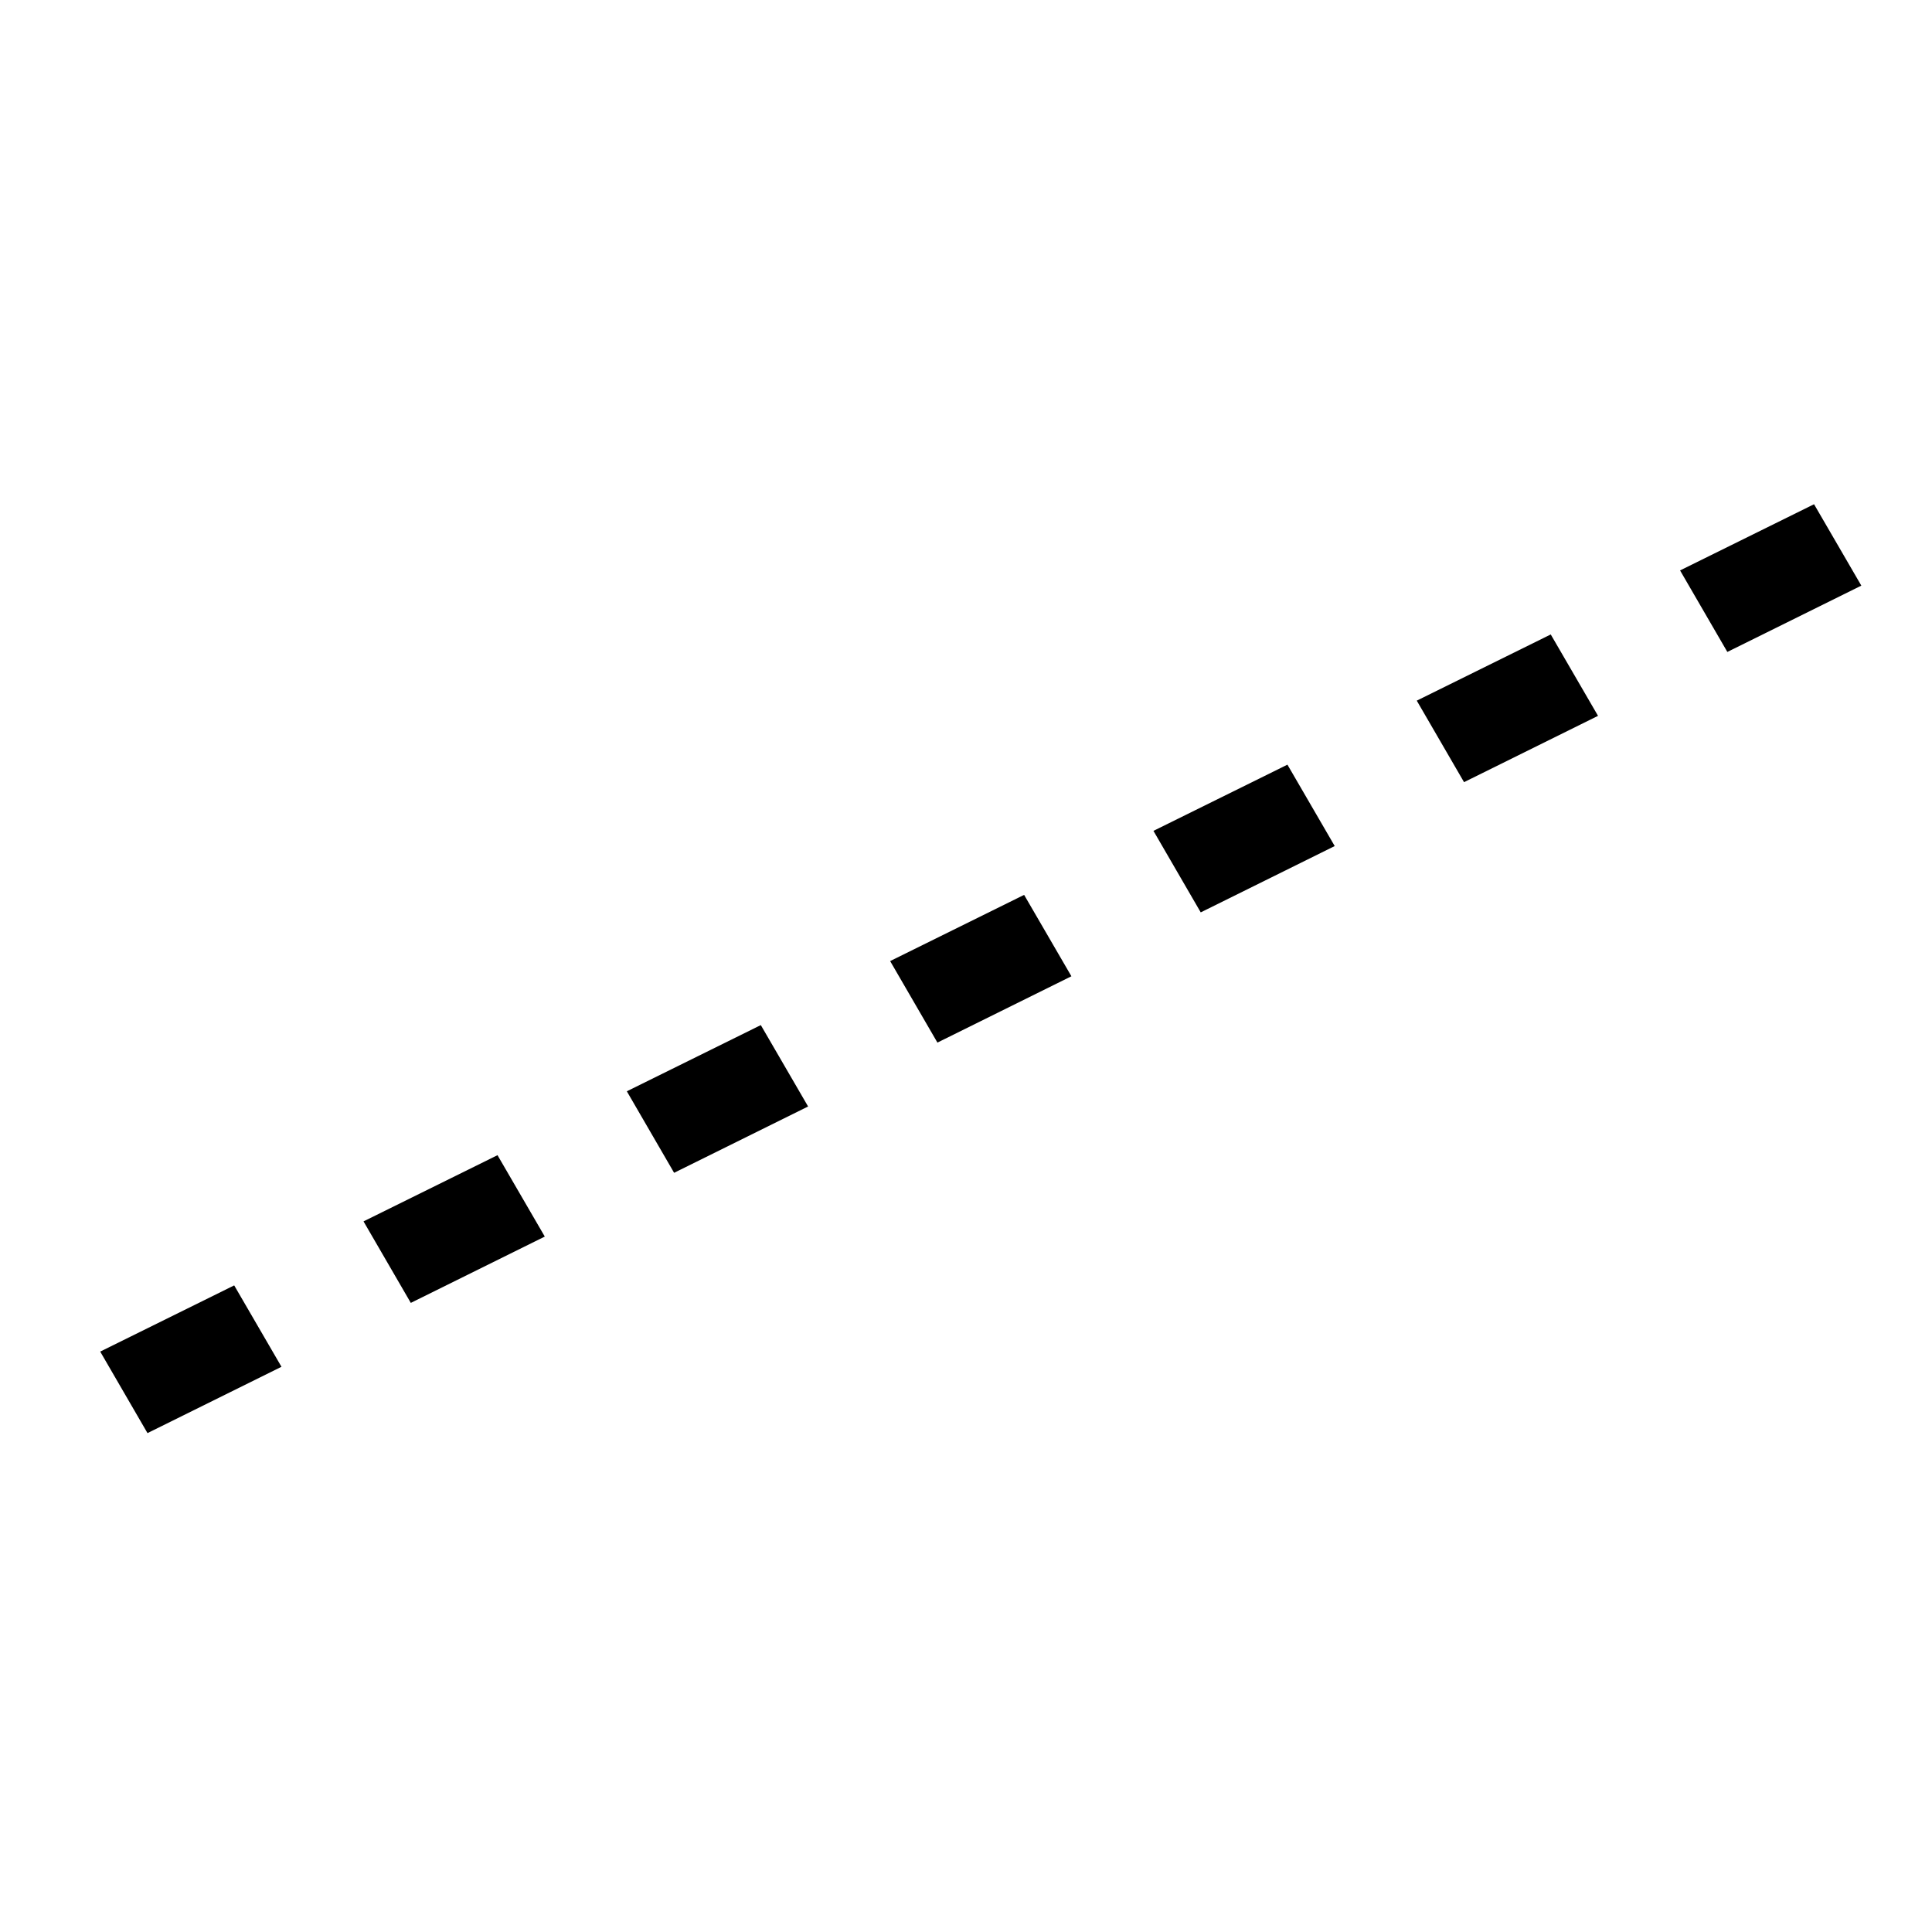
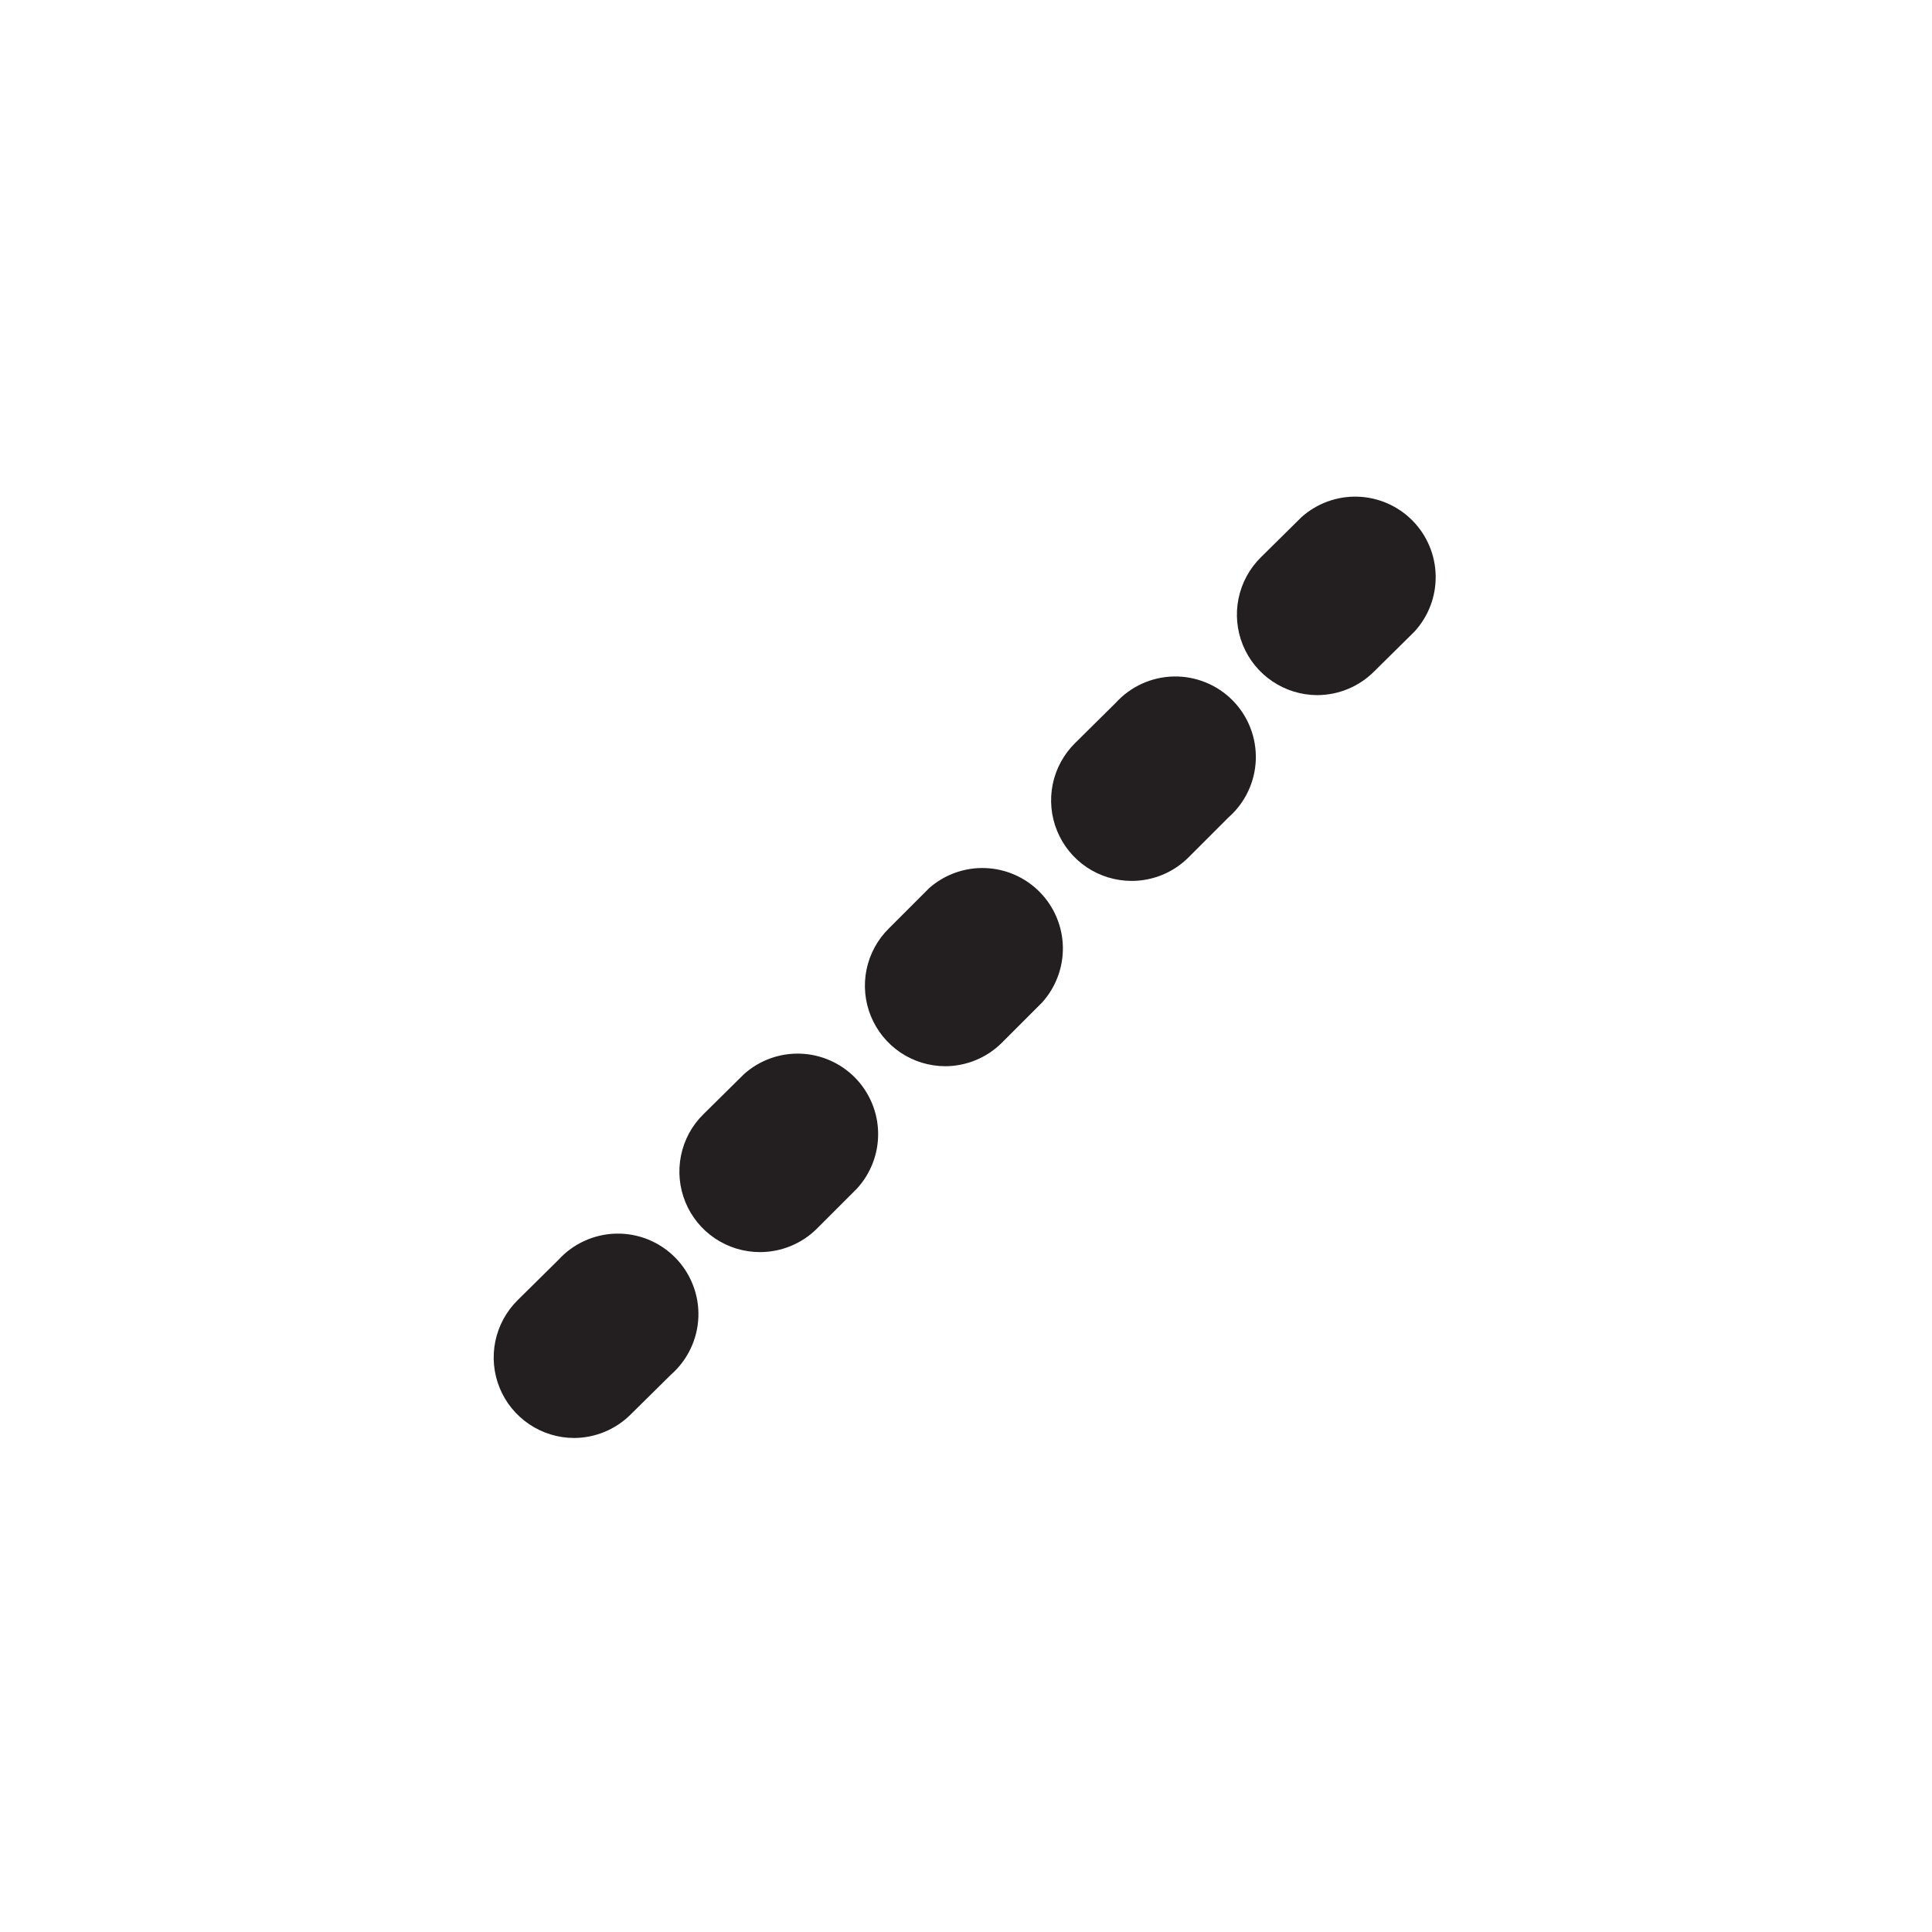
- <svg xmlns="http://www.w3.org/2000/svg" id="svg3079" version="1.1" viewBox="0 0 1000 1000" height="1000px" width="1000px">
-   <defs id="defs3092">
-     </defs>
-   <g id="g849">
-     <path style="fill:#000000;fill-opacity:1;stroke:#000000;stroke-width:1.341px;stroke-linecap:butt;stroke-linejoin:miter;stroke-opacity:1" d="M 76.608,740.895 144.751,707.163 120.954,666.199 52.81,699.866 Z" id="path1037-1" />
-     <path style="fill:#000000;fill-opacity:1;stroke:#000000;stroke-width:1.341px;stroke-linecap:butt;stroke-linejoin:miter;stroke-opacity:1" d="m 212.896,673.496 68.144,-33.732 -23.797,-40.964 -68.144,33.667 z" id="path1037-1-27" />
-     <path style="fill:#000000;fill-opacity:1;stroke:#000000;stroke-width:1.341px;stroke-linecap:butt;stroke-linejoin:miter;stroke-opacity:1" d="M 349.185,606.162 417.329,572.431 393.531,531.467 325.387,565.134 Z" id="path1037-1-27-2-9" />
-     <path style="fill:#000000;fill-opacity:1;stroke:#000000;stroke-width:1.341px;stroke-linecap:butt;stroke-linejoin:miter;stroke-opacity:1" d="M 485.473,538.764 553.617,505.032 529.819,464.068 461.675,497.735 Z" id="path1037-1-2" />
-     <path style="fill:#000000;fill-opacity:1;stroke:#000000;stroke-width:1.341px;stroke-linecap:butt;stroke-linejoin:miter;stroke-opacity:1" d="M 621.761,471.365 689.905,437.633 666.108,396.669 597.963,430.336 Z" id="path1037-1-27-4" />
-     <path style="fill:#000000;fill-opacity:1;stroke:#000000;stroke-width:1.341px;stroke-linecap:butt;stroke-linejoin:miter;stroke-opacity:1" d="m 758.05,403.966 68.144,-33.732 -23.797,-40.964 -68.144,33.667 z" id="path1037-1-27-2-6" />
-     <path style="fill:#000000;fill-opacity:1;stroke:#000000;stroke-width:1.341px;stroke-linecap:butt;stroke-linejoin:miter;stroke-opacity:1" d="m 894.338,336.567 68.144,-33.732 -23.797,-40.964 -68.144,33.667 z" id="path1037-1-27-5-6" />
-   </g>
+ <svg xmlns="http://www.w3.org/2000/svg" width="48" height="48" viewBox="0 0 48 48" fill="none">
+   <path d="M14.261 35.726C13.865 35.725 13.478 35.607 13.149 35.385C12.82 35.164 12.564 34.85 12.414 34.483C12.264 34.116 12.227 33.713 12.306 33.325C12.386 32.936 12.579 32.581 12.861 32.302L13.873 31.302C14.056 31.101 14.278 30.939 14.526 30.827C14.774 30.715 15.042 30.654 15.314 30.649C15.586 30.644 15.856 30.694 16.108 30.797C16.359 30.9 16.588 31.053 16.778 31.247C16.969 31.441 17.118 31.671 17.216 31.925C17.315 32.178 17.361 32.449 17.351 32.721C17.341 32.993 17.276 33.26 17.159 33.505C17.043 33.751 16.877 33.971 16.673 34.15L15.661 35.15C15.288 35.518 14.785 35.725 14.261 35.726Z" fill="#231F20" />
+   <path d="M18.875 31.108C18.478 31.107 18.091 30.988 17.762 30.767C17.433 30.546 17.178 30.232 17.028 29.865C16.878 29.498 16.84 29.095 16.92 28.706C16.999 28.318 17.192 27.962 17.475 27.684L18.487 26.684C18.87 26.342 19.37 26.161 19.884 26.178C20.397 26.195 20.884 26.409 21.244 26.775C21.604 27.142 21.809 27.632 21.817 28.146C21.825 28.66 21.635 29.157 21.287 29.534L20.287 30.534C19.91 30.904 19.402 31.11 18.875 31.108Z" fill="#231F20" />
+   <path d="M23.486 26.49C23.089 26.489 22.701 26.371 22.372 26.15C22.043 25.928 21.787 25.614 21.637 25.247C21.487 24.879 21.449 24.476 21.529 24.087C21.609 23.698 21.803 23.342 22.086 23.064L23.086 22.064C23.47 21.726 23.968 21.548 24.479 21.567C24.99 21.585 25.475 21.799 25.833 22.163C26.192 22.528 26.397 23.016 26.407 23.527C26.416 24.038 26.23 24.534 25.886 24.912L24.886 25.912C24.513 26.281 24.01 26.488 23.486 26.49V26.49Z" fill="#231F20" />
+   <path d="M28.112 21.886C27.715 21.885 27.328 21.767 26.998 21.546C26.669 21.324 26.413 21.01 26.263 20.642C26.113 20.275 26.075 19.872 26.155 19.483C26.235 19.094 26.429 18.738 26.712 18.46L27.722 17.46C27.905 17.259 28.127 17.097 28.375 16.985C28.623 16.873 28.891 16.812 29.163 16.807C29.434 16.802 29.704 16.852 29.956 16.955C30.208 17.057 30.436 17.21 30.627 17.404C30.818 17.598 30.967 17.829 31.065 18.082C31.164 18.336 31.209 18.607 31.2 18.879C31.19 19.151 31.125 19.417 31.008 19.663C30.892 19.909 30.726 20.128 30.522 20.308L29.522 21.308C29.147 21.679 28.64 21.887 28.112 21.886V21.886Z" fill="#231F20" />
+   <path d="M32.726 17.27C32.33 17.269 31.943 17.151 31.614 16.929C31.285 16.708 31.029 16.394 30.879 16.027C30.729 15.66 30.692 15.257 30.771 14.869C30.851 14.48 31.044 14.124 31.326 13.846L32.338 12.846C32.721 12.504 33.222 12.323 33.735 12.34C34.249 12.357 34.736 12.571 35.096 12.937C35.456 13.304 35.661 13.794 35.669 14.308C35.677 14.822 35.487 15.319 35.138 15.696L34.126 16.696C33.753 17.063 33.25 17.269 32.726 17.27Z" fill="#231F20" />
</svg>
